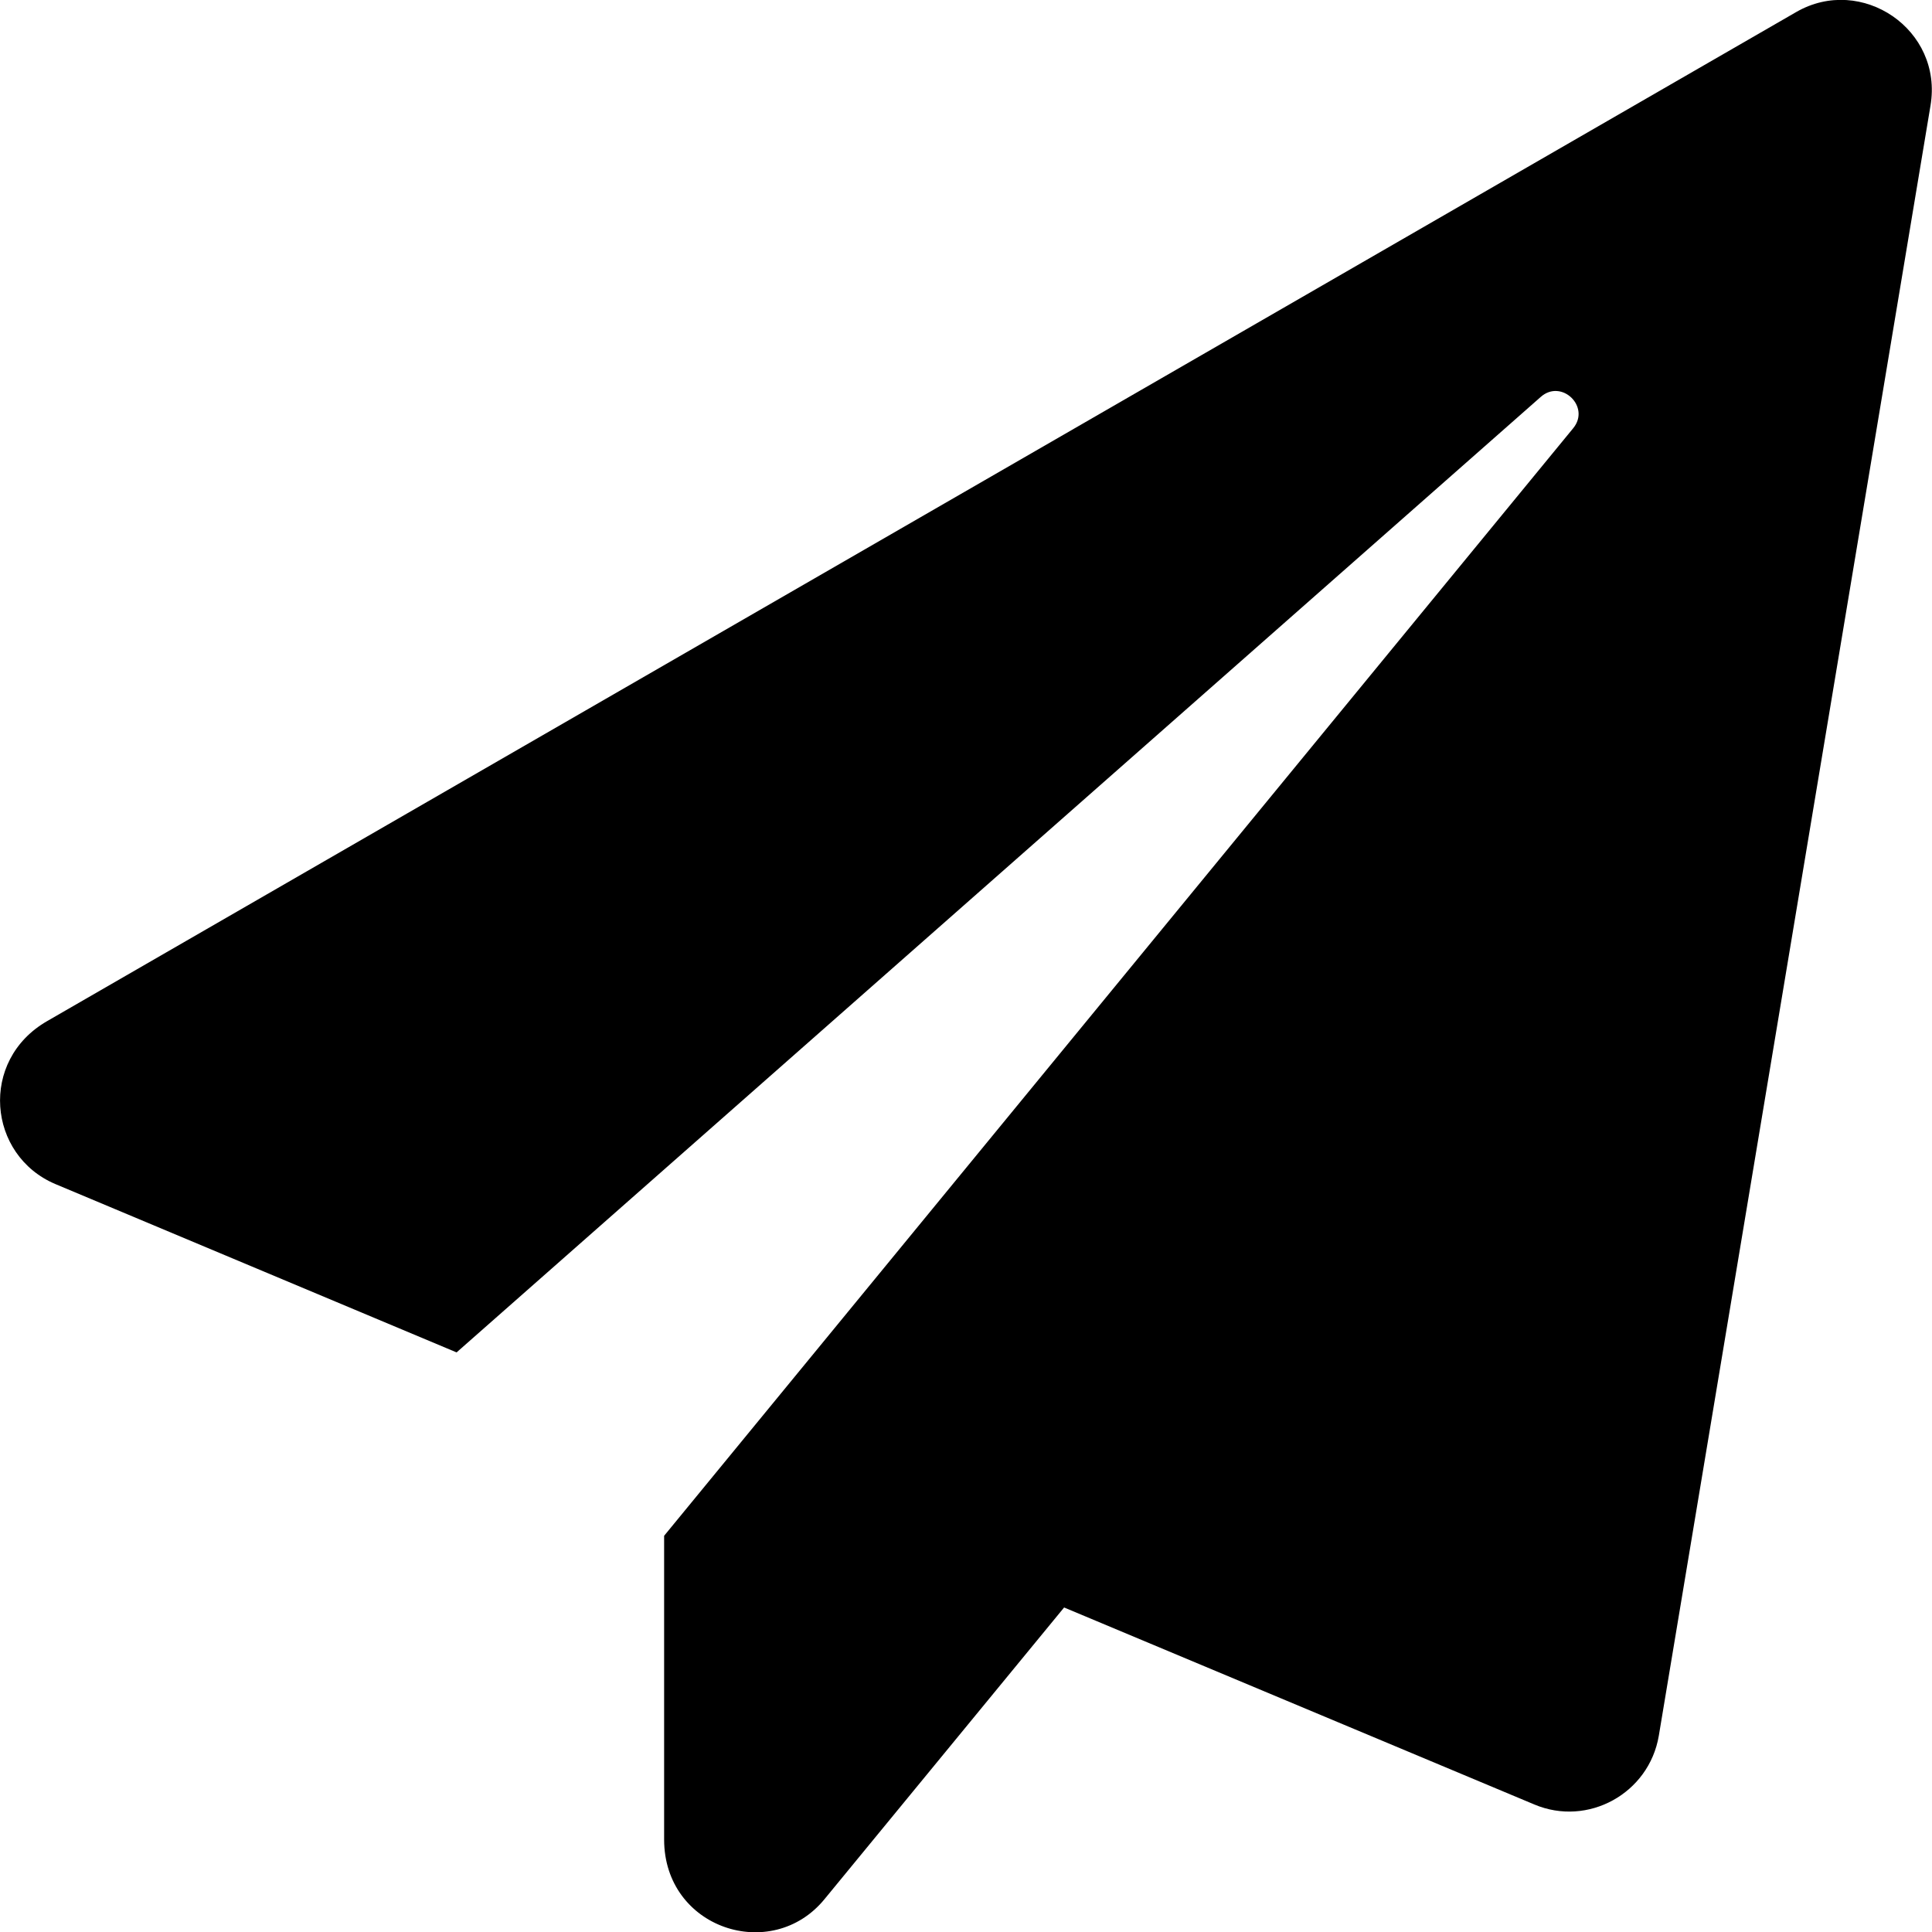
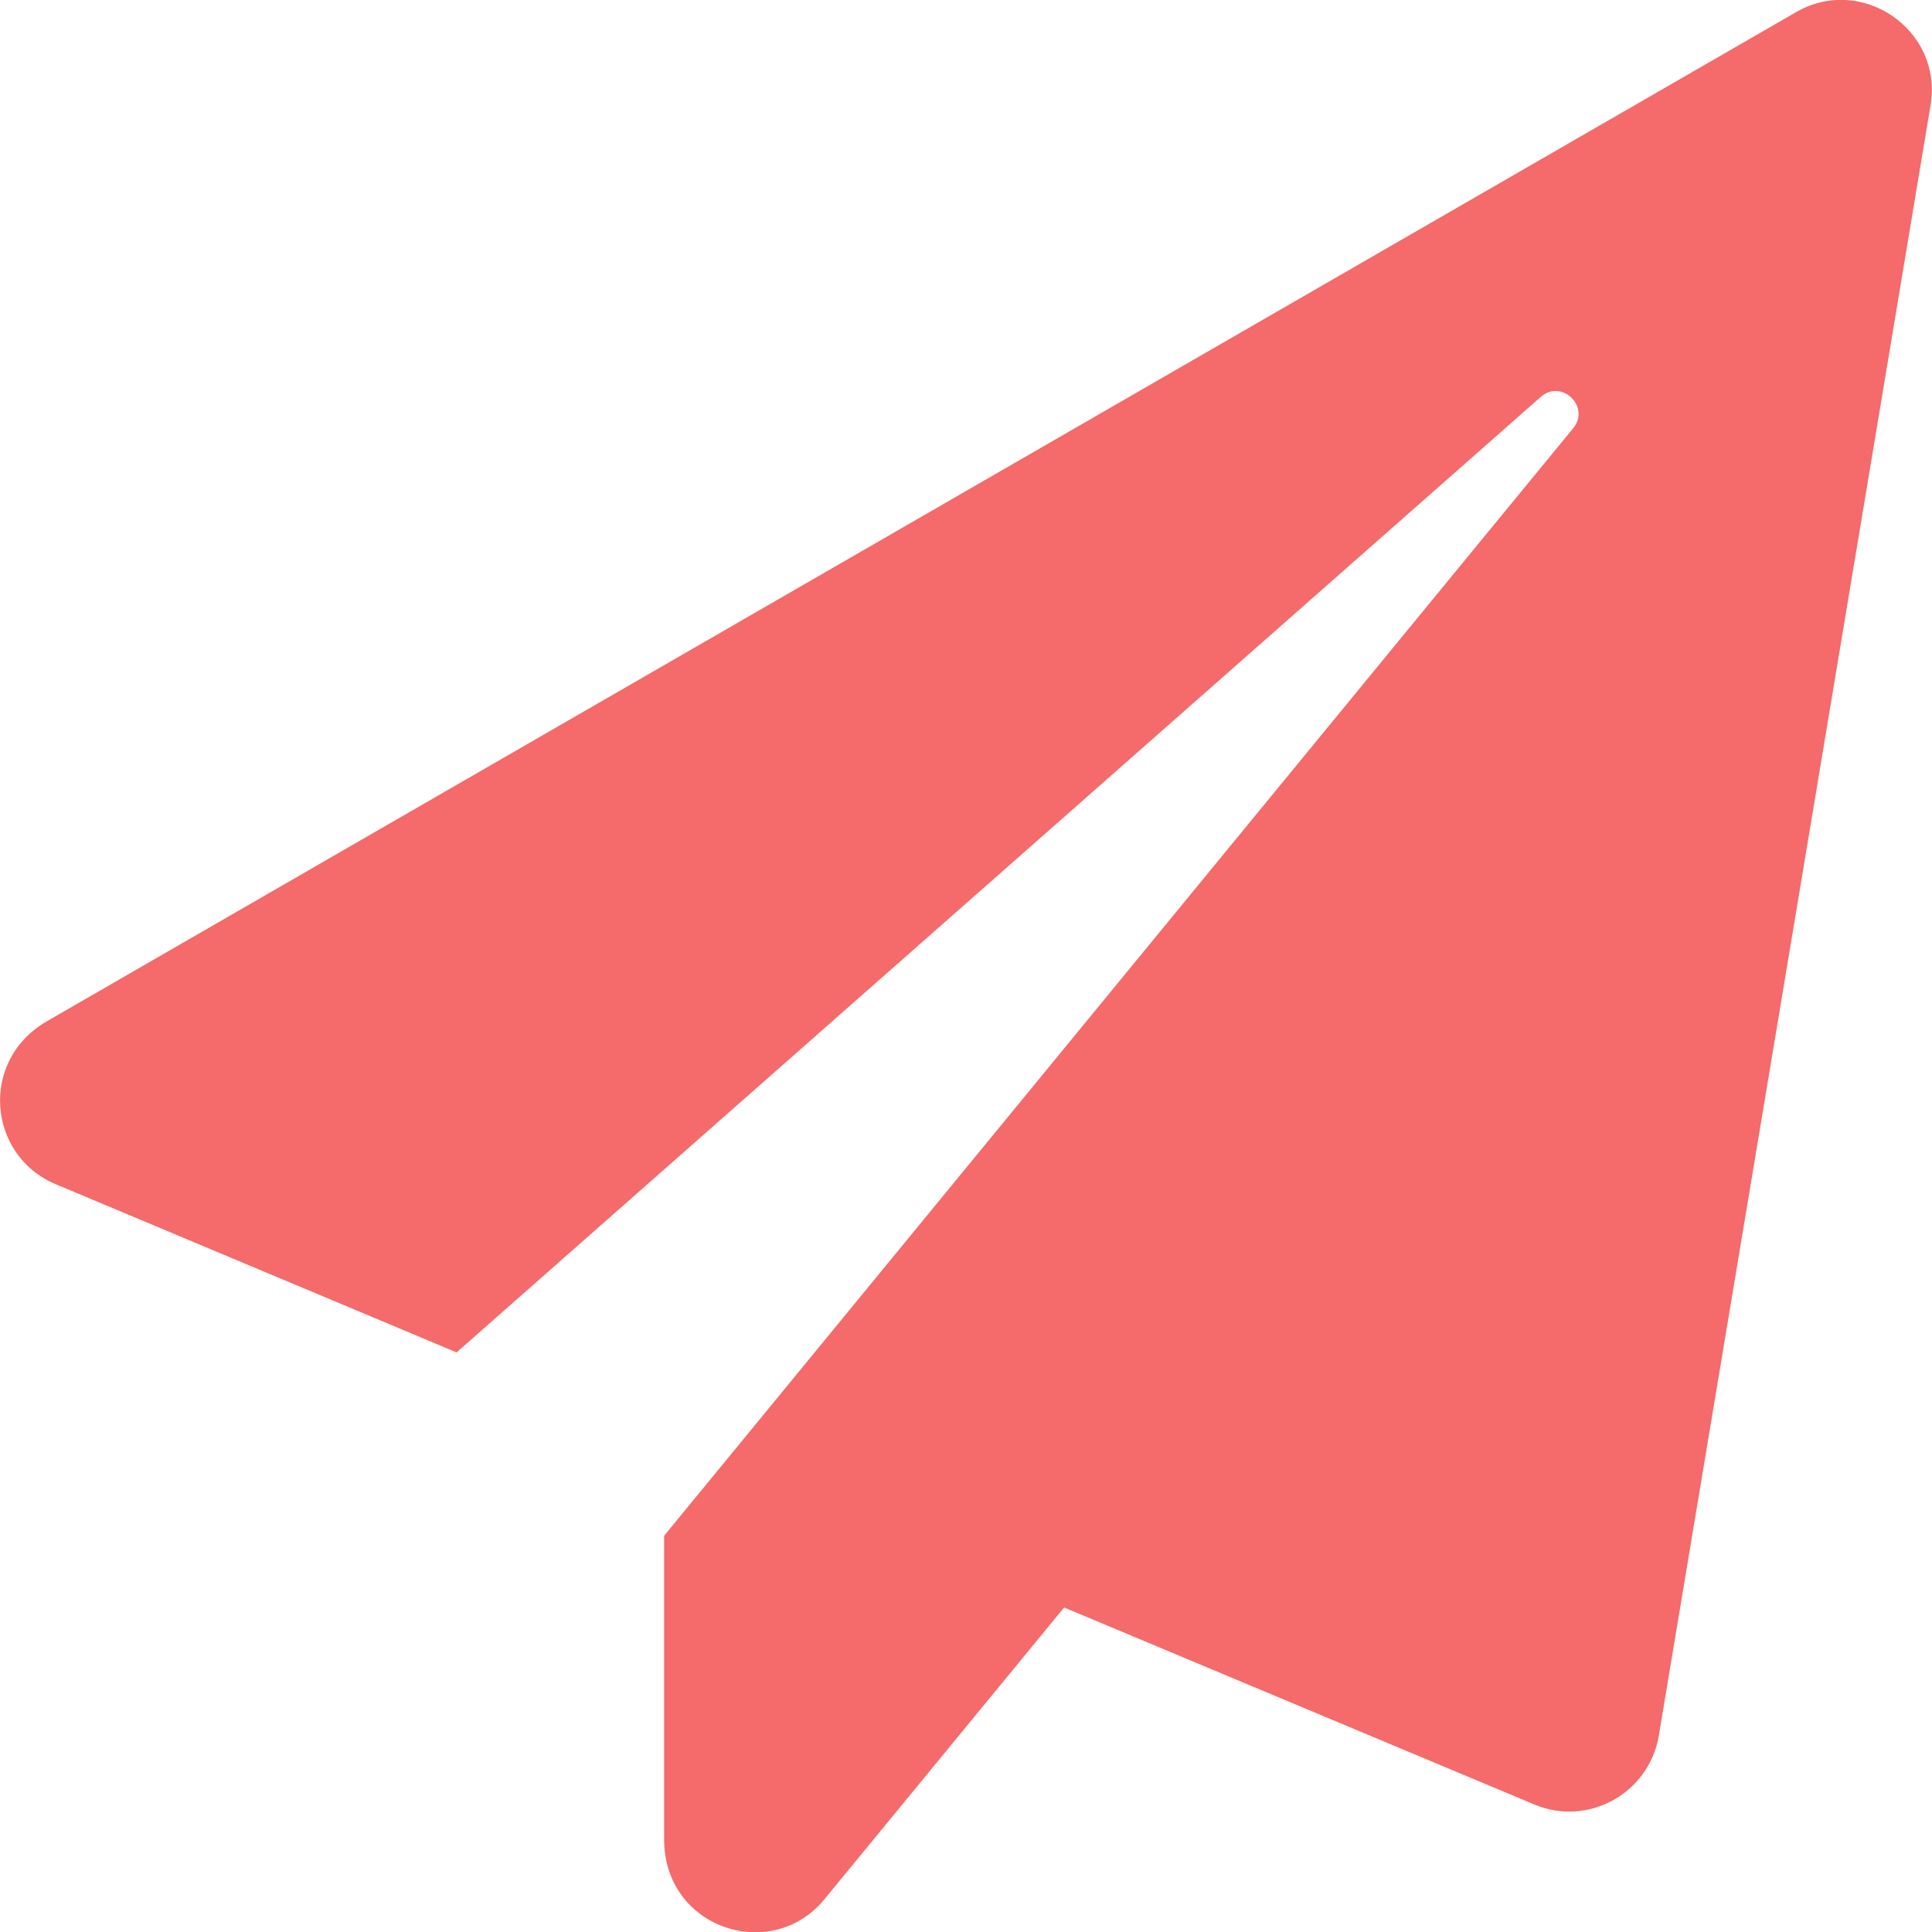
<svg xmlns="http://www.w3.org/2000/svg" aria-hidden="true" data-prefix="fas" data-icon="paper-plane" class="svg-inline--fa fa-paper-plane fa-w-16" role="img" viewBox="0 0 512 512">
-   <path fill="currentColor" d="M476 3.2L12.5 270.6c-18.1 10.4-15.8 35.6 2.2 43.2L121 358.4l287.3-253.2c5.5-4.9 13.3 2.6 8.6 8.3L176 407v80.5c0 23.6 28.5 32.9 42.5 15.8L282 426l124.6 52.2c14.2 6 30.4-2.9 33-18.2l72-432C515 7.8 493.3-6.8 476 3.2z" />
+   <path fill="#f56a6a" d="M476 3.2L12.5 270.6c-18.1 10.4-15.8 35.6 2.2 43.2L121 358.4l287.3-253.2c5.5-4.9 13.3 2.6 8.6 8.3L176 407v80.5c0 23.6 28.5 32.9 42.5 15.8L282 426l124.6 52.2c14.2 6 30.4-2.9 33-18.2l72-432C515 7.8 493.3-6.8 476 3.2z" />
</svg>
